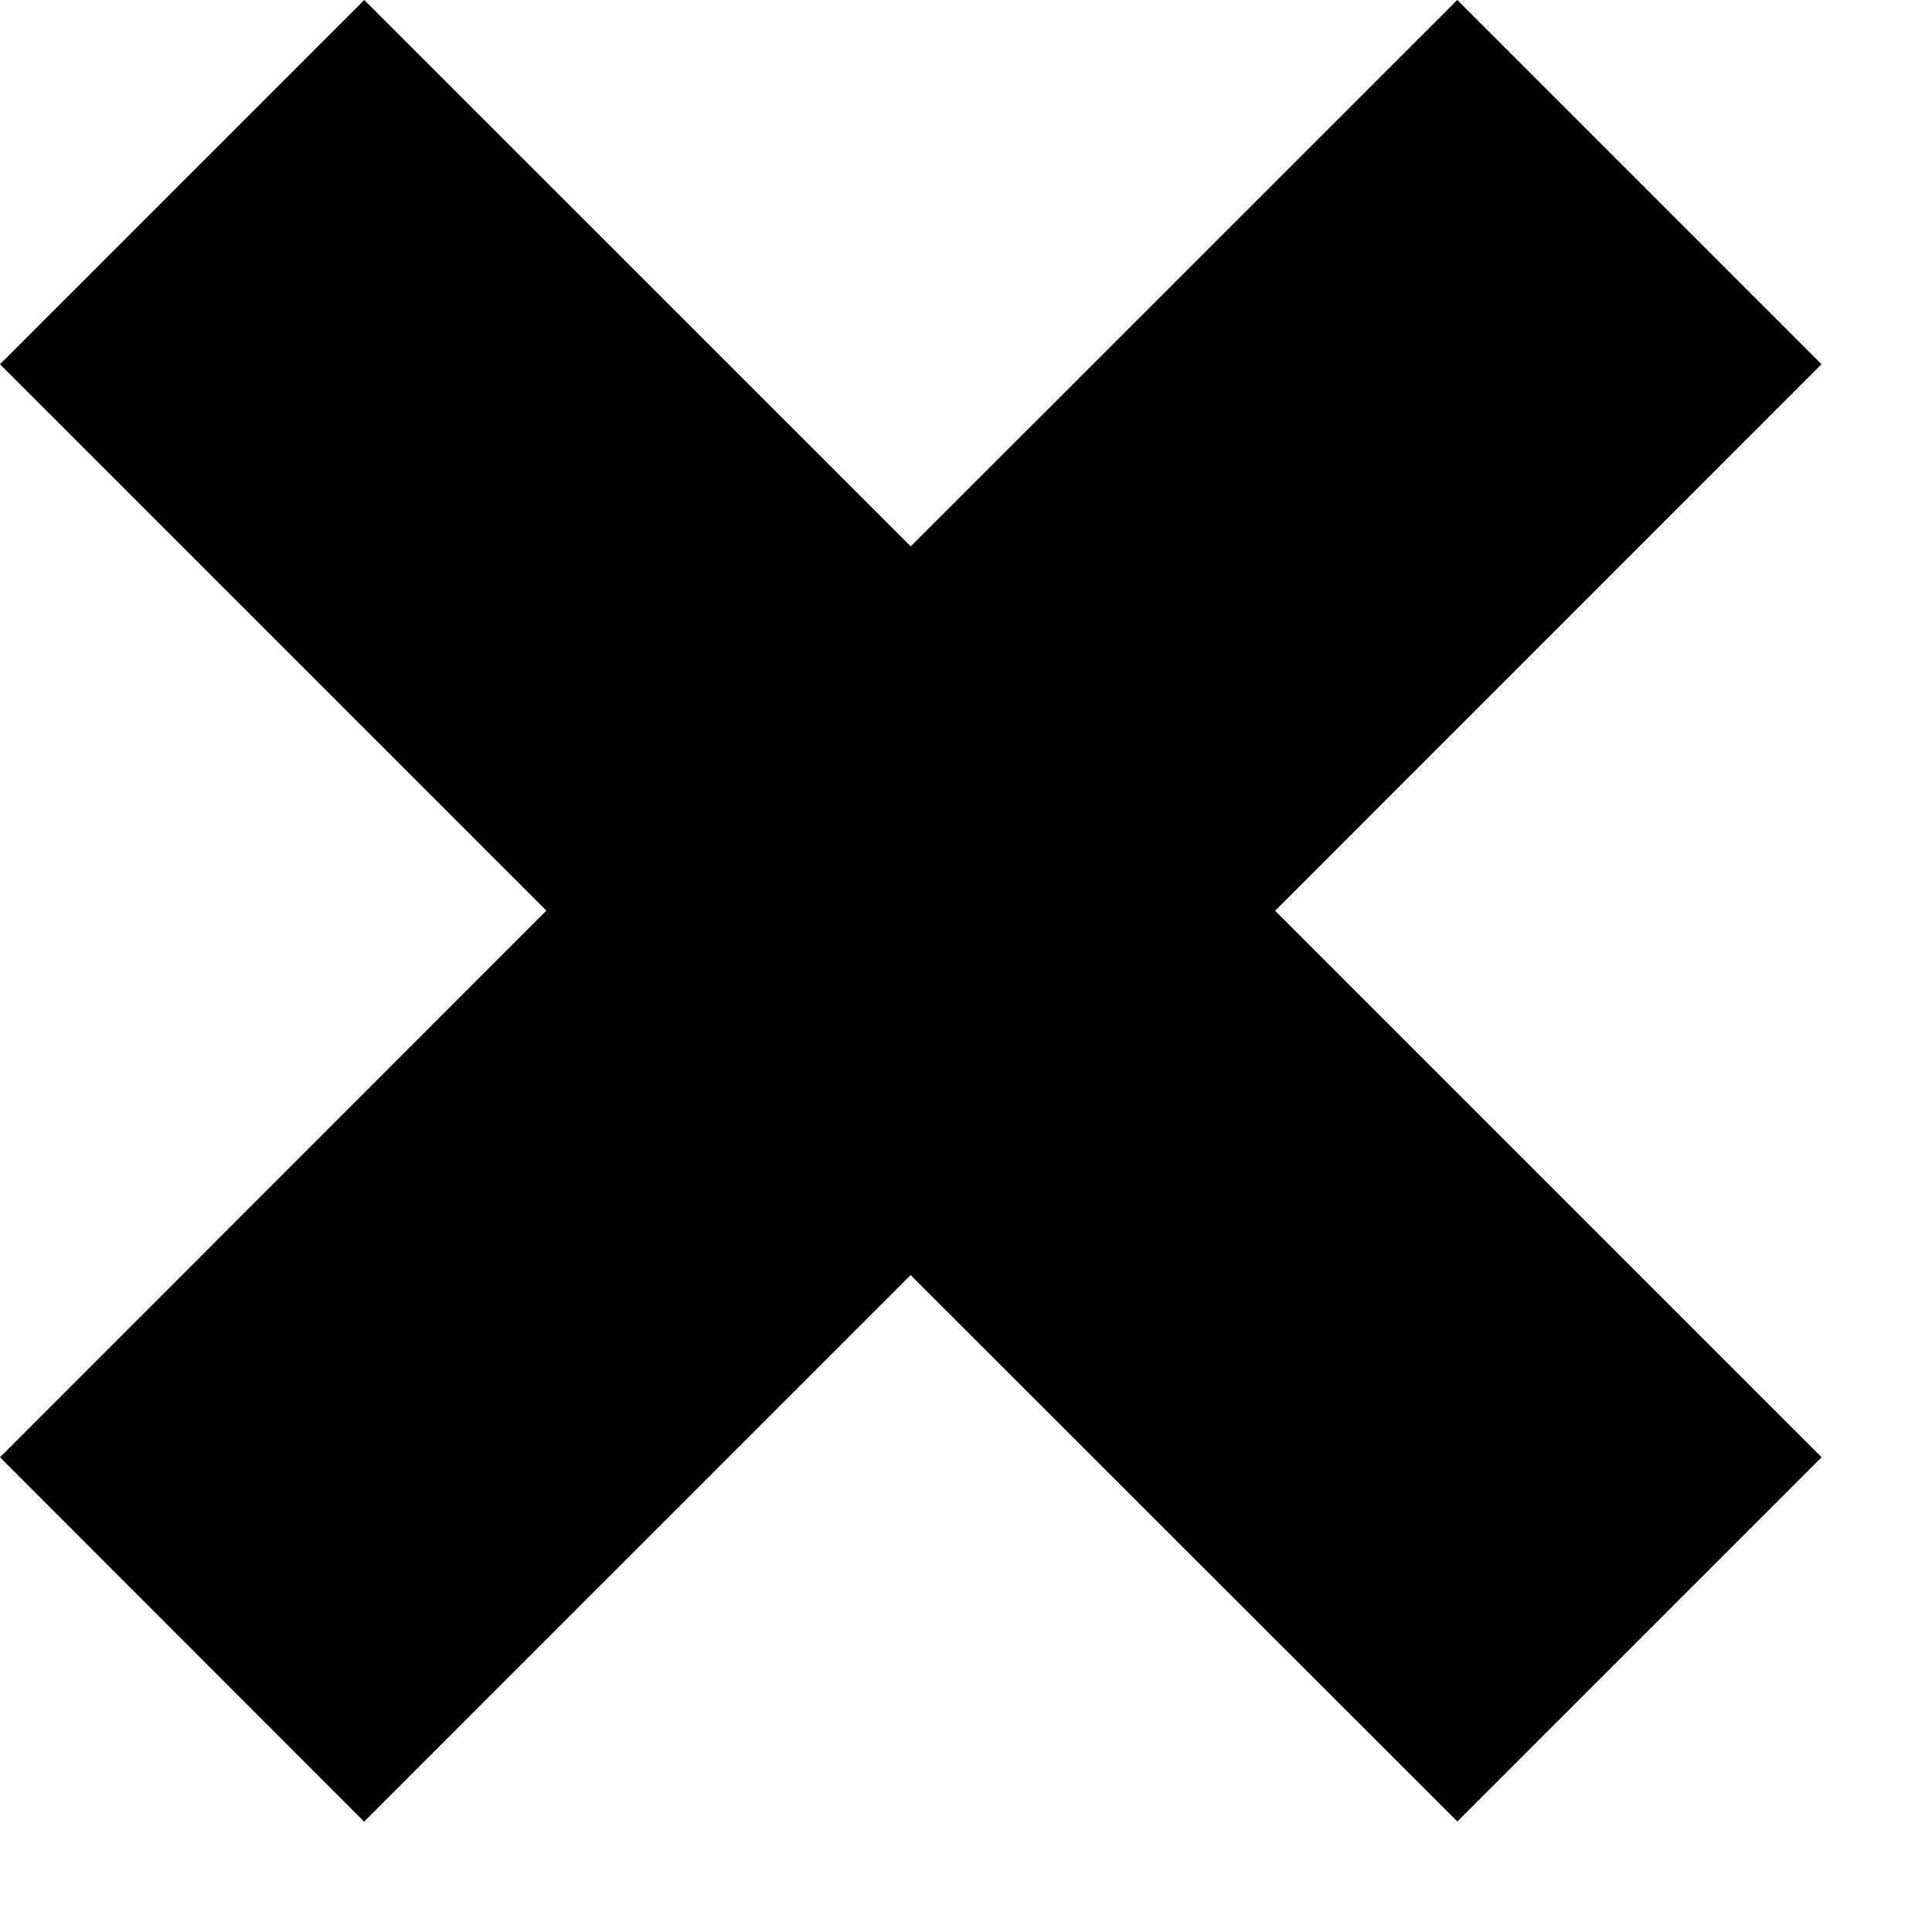
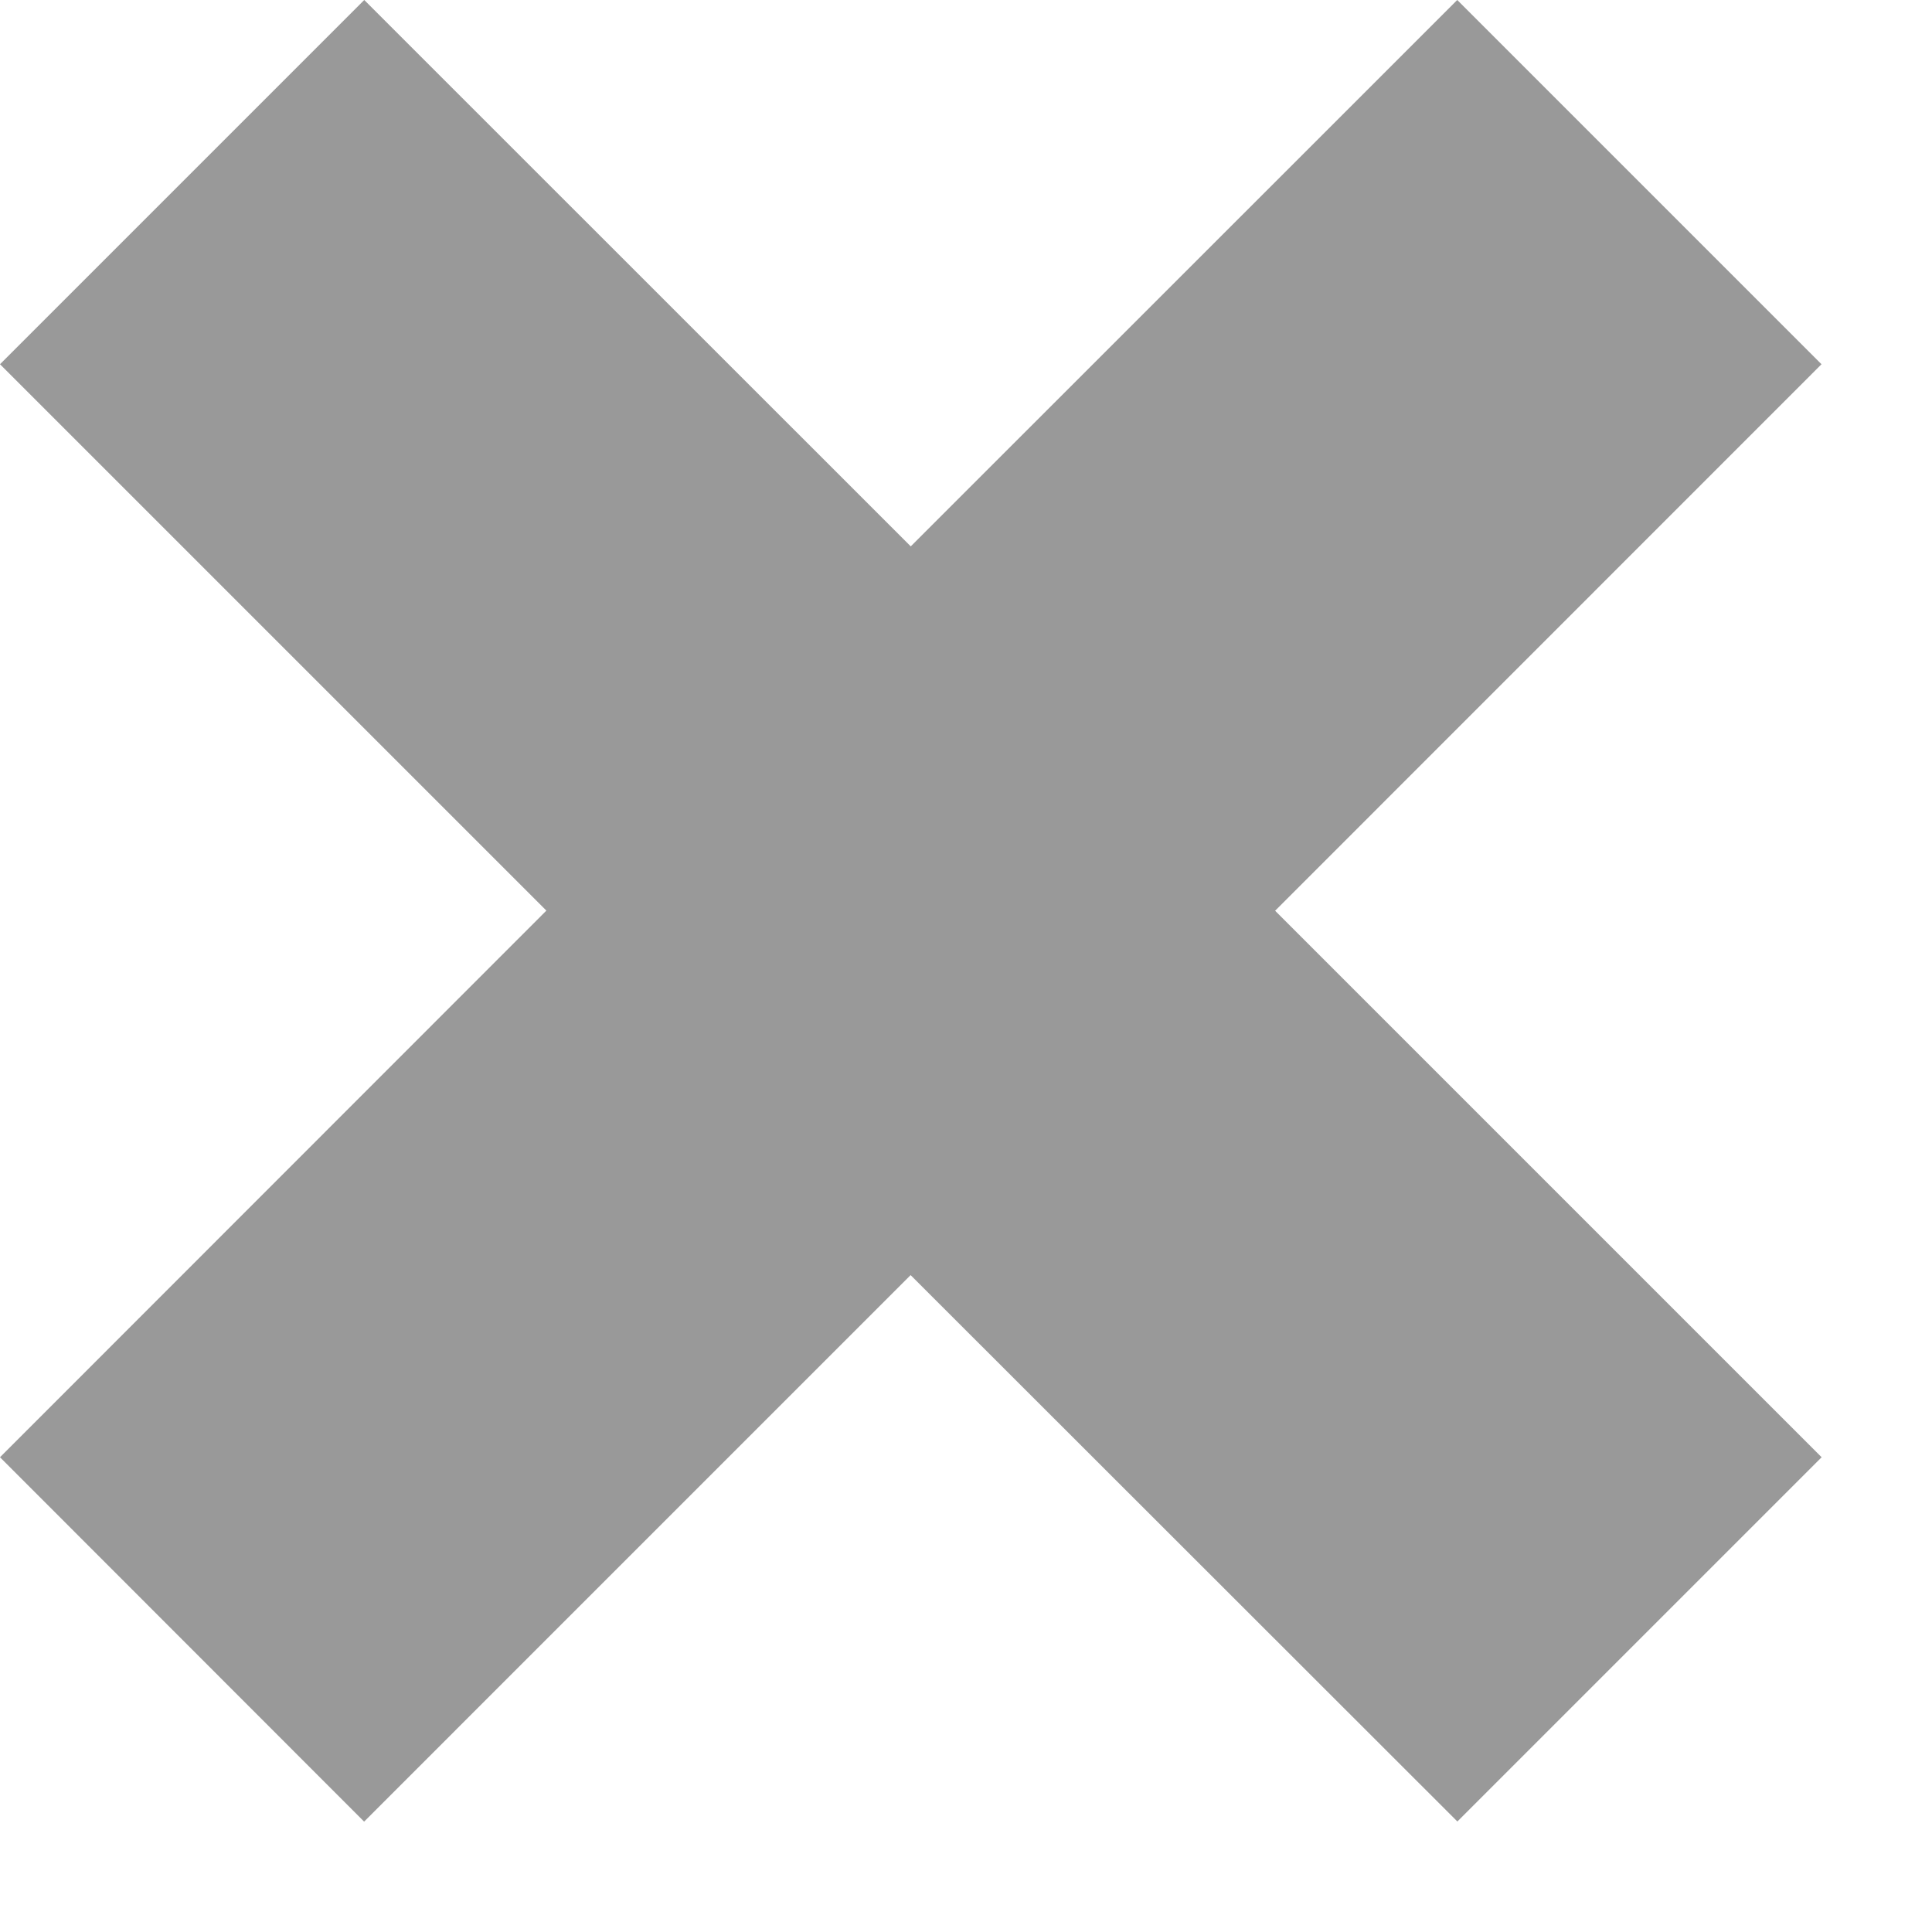
<svg xmlns="http://www.w3.org/2000/svg" width="15" height="15">
-   <path d="M11.314 0l2.828 2.828L9.9 7.071l4.243 4.243-2.828 2.828L7.07 9.9l-4.243 4.243L0 11.314 4.242 7.07 0 2.828 2.828 0l4.243 4.242L11.314 0z" fill="#000" fill-rule="evenodd" opacity="1" />
+   <path d="M11.314 0l2.828 2.828L9.9 7.071l4.243 4.243-2.828 2.828L7.07 9.9l-4.243 4.243L0 11.314 4.242 7.07 0 2.828 2.828 0l4.243 4.242L11.314 0z" fill="#000" fill-rule="evenodd" opacity=".4" />
</svg>
